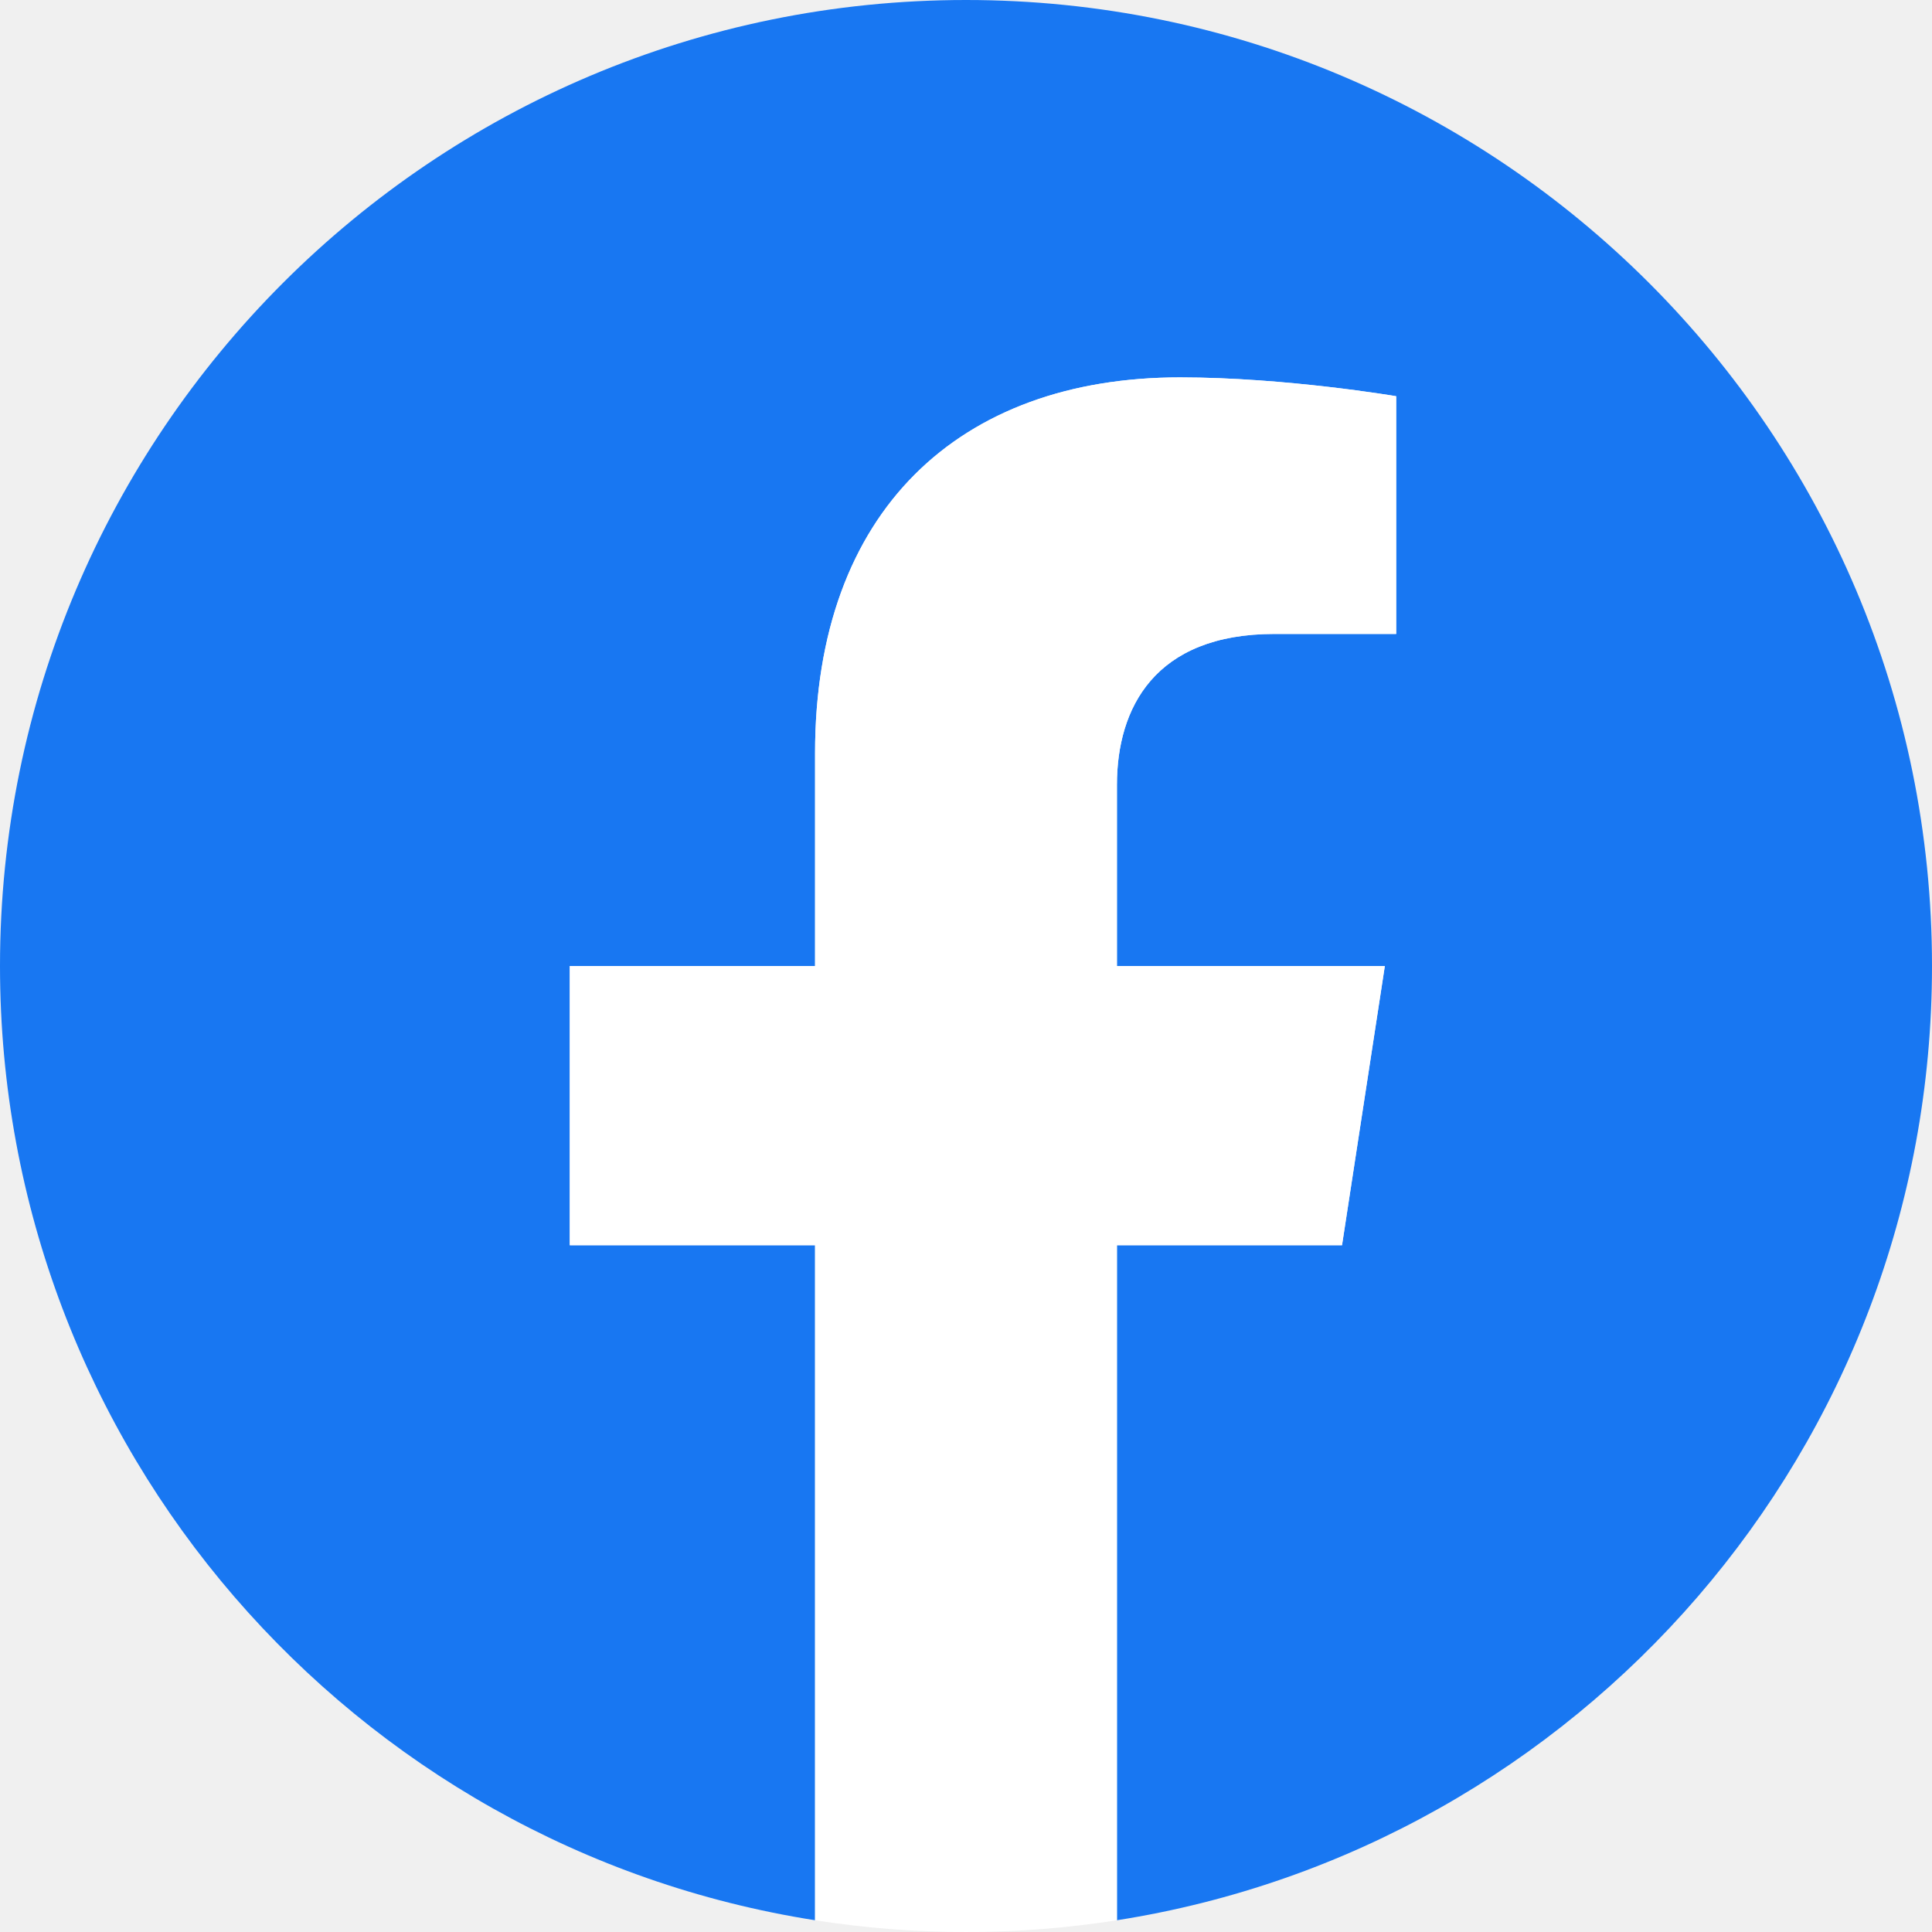
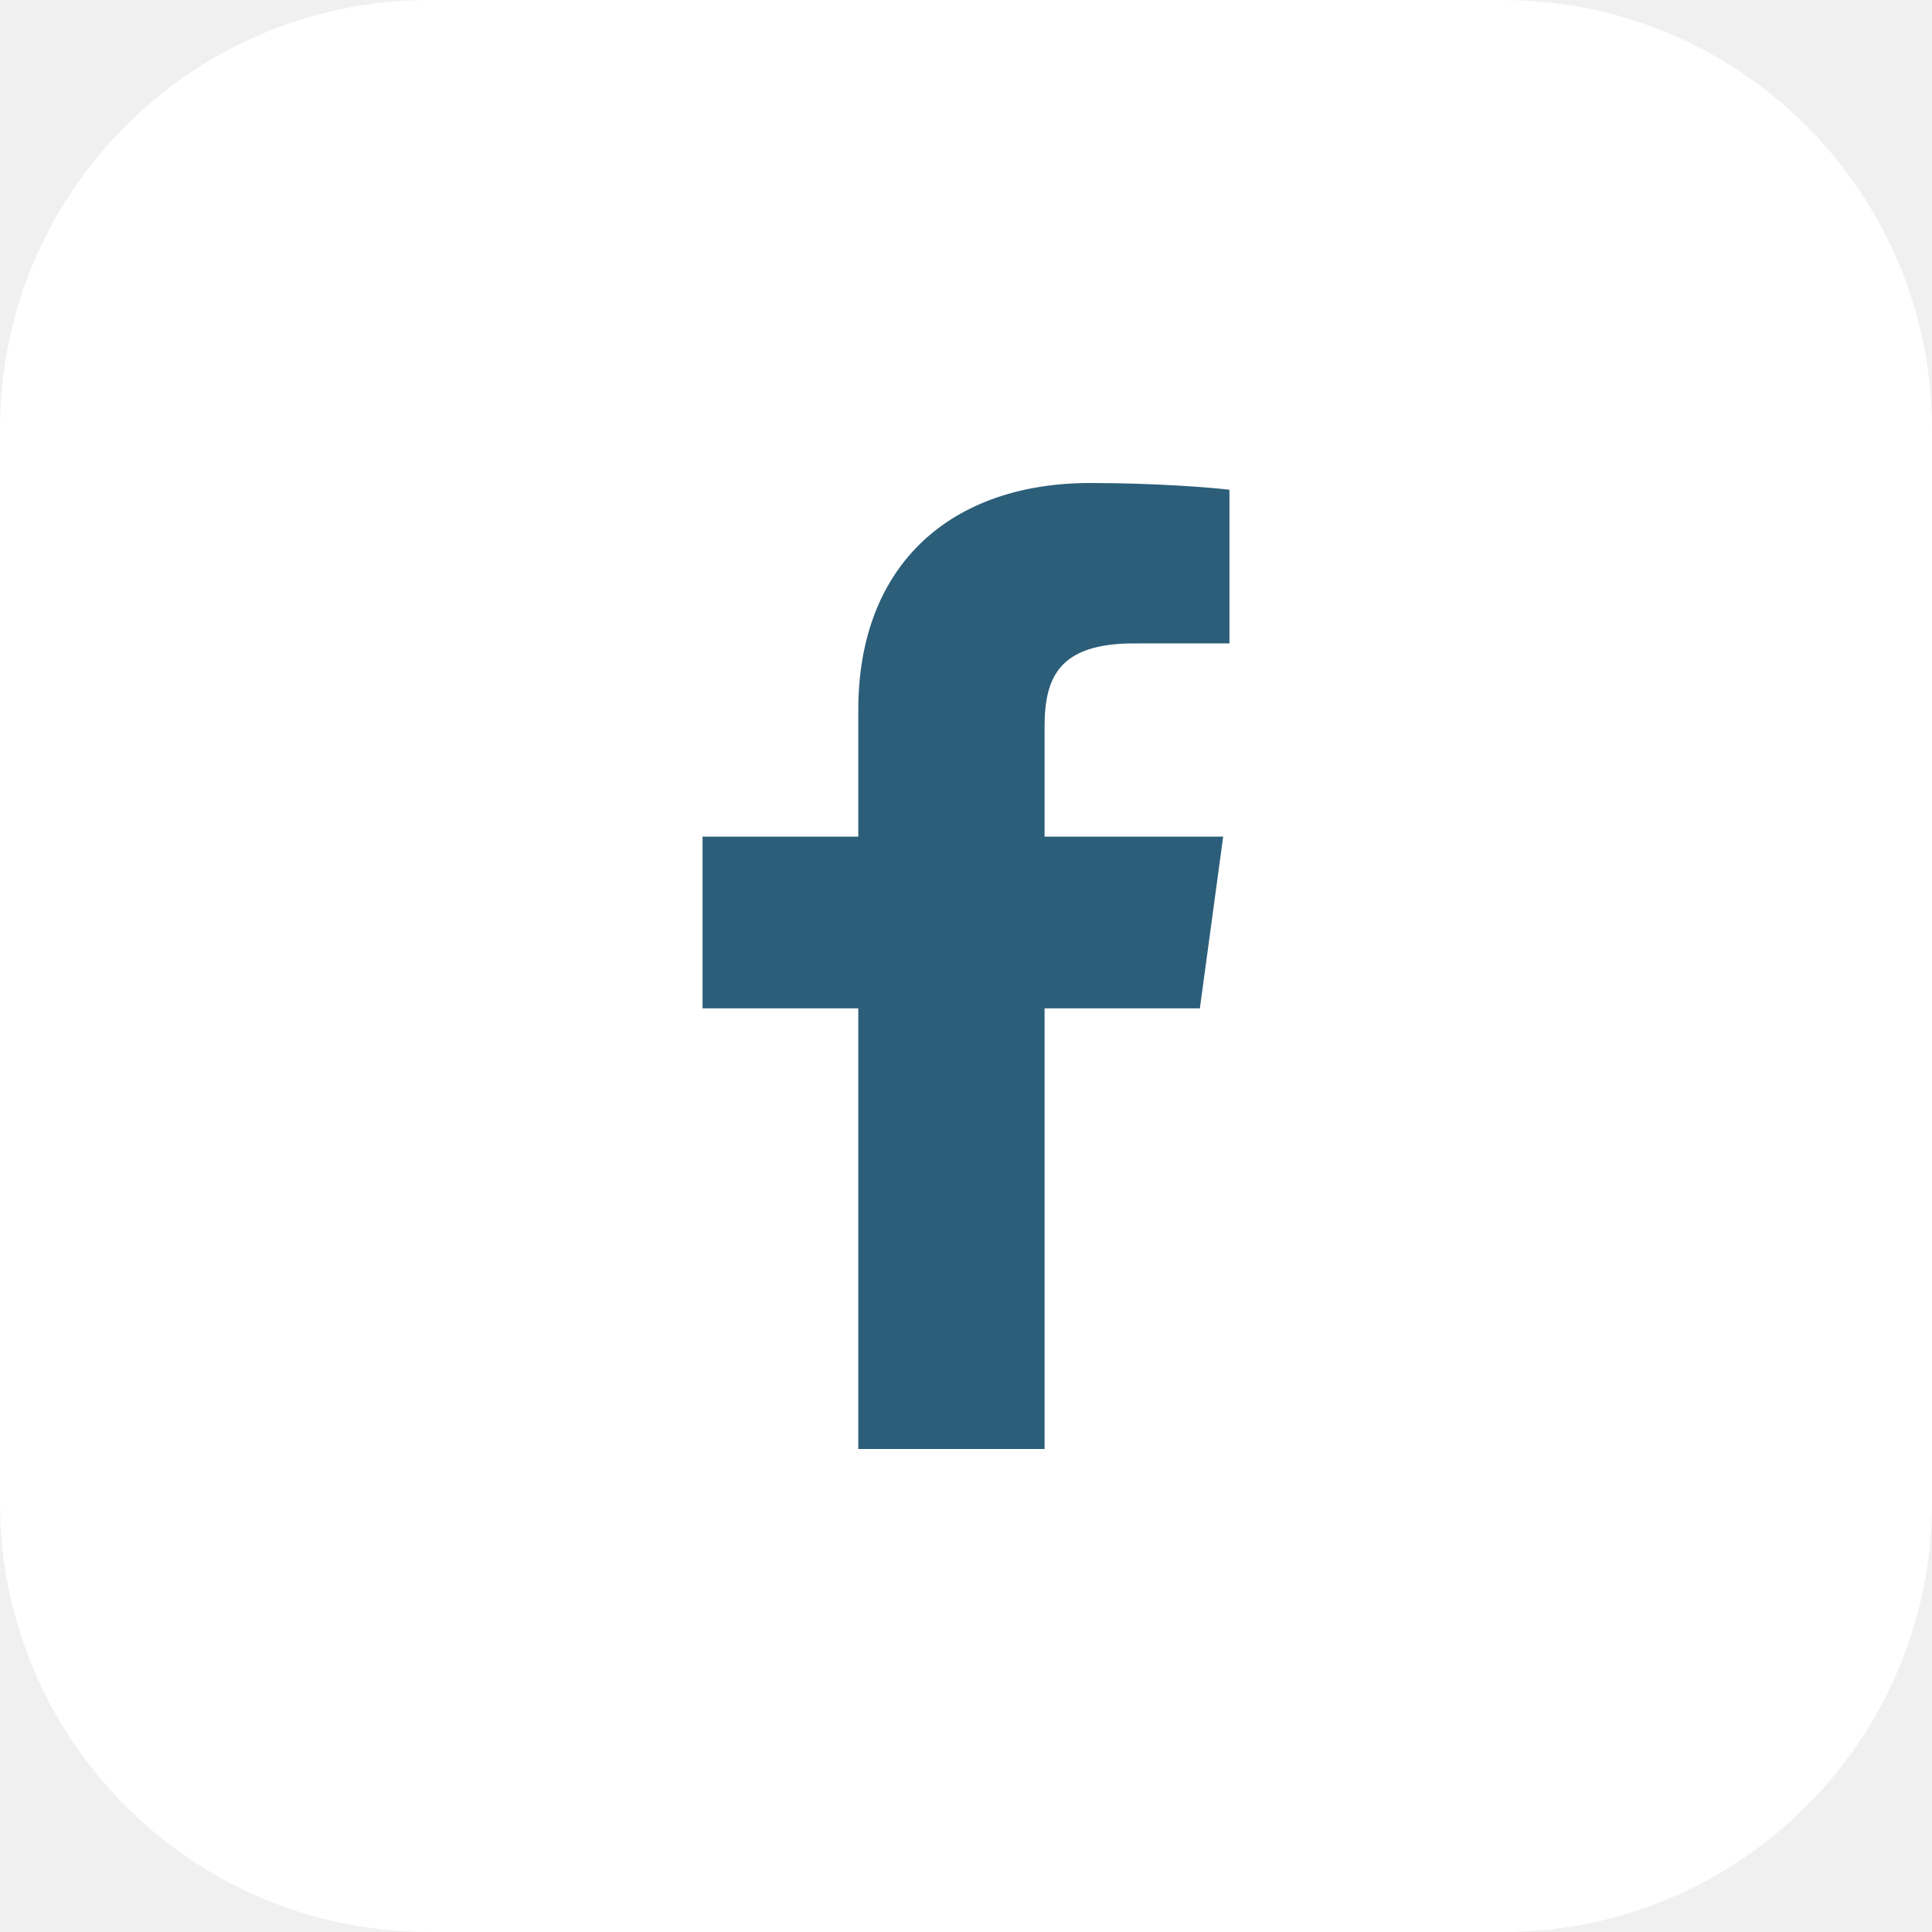
- <svg xmlns="http://www.w3.org/2000/svg" width="24" height="24" viewBox="0 0 24 24" fill="none">
-   <path d="M24 12C24 17.99 19.612 22.954 13.875 23.854V15.469H16.671L17.203 12H13.875V9.749C13.875 8.8 14.34 7.875 15.831 7.875H17.344V4.922C17.344 4.922 15.97 4.688 14.657 4.688C11.917 4.688 10.125 6.349 10.125 9.356V12H7.078V15.469H10.125V23.854C4.388 22.954 0 17.99 0 12C0 5.373 5.373 0 12 0C18.627 0 24 5.373 24 12Z" fill="#1877F2" />
-   <path d="M16.671 15.469L17.203 12H13.875V9.749C13.875 8.8 14.34 7.875 15.831 7.875H17.344V4.922C17.344 4.922 15.97 4.688 14.658 4.688C11.916 4.688 10.125 6.349 10.125 9.356V12H7.078V15.469H10.125V23.854C10.736 23.95 11.362 24 12 24C12.638 24 13.264 23.95 13.875 23.854V15.469H16.671Z" fill="white" />
+ <svg xmlns="http://www.w3.org/2000/svg" width="36" height="36" viewBox="0 0 36 36" fill="none">
+   <rect width="36" height="36" rx="8" fill="white" />
+   <path d="M19.464 27V18.789H22.358L22.792 15.589H19.464V13.546C19.464 12.62 19.734 11.989 21.129 11.989L22.909 11.988V9.126C22.601 9.087 21.545 9 20.316 9C17.75 9 15.993 10.491 15.993 13.23V15.589H13.091V18.789H15.993V27H19.464V27Z" fill="#2C5E79" />
</svg>
